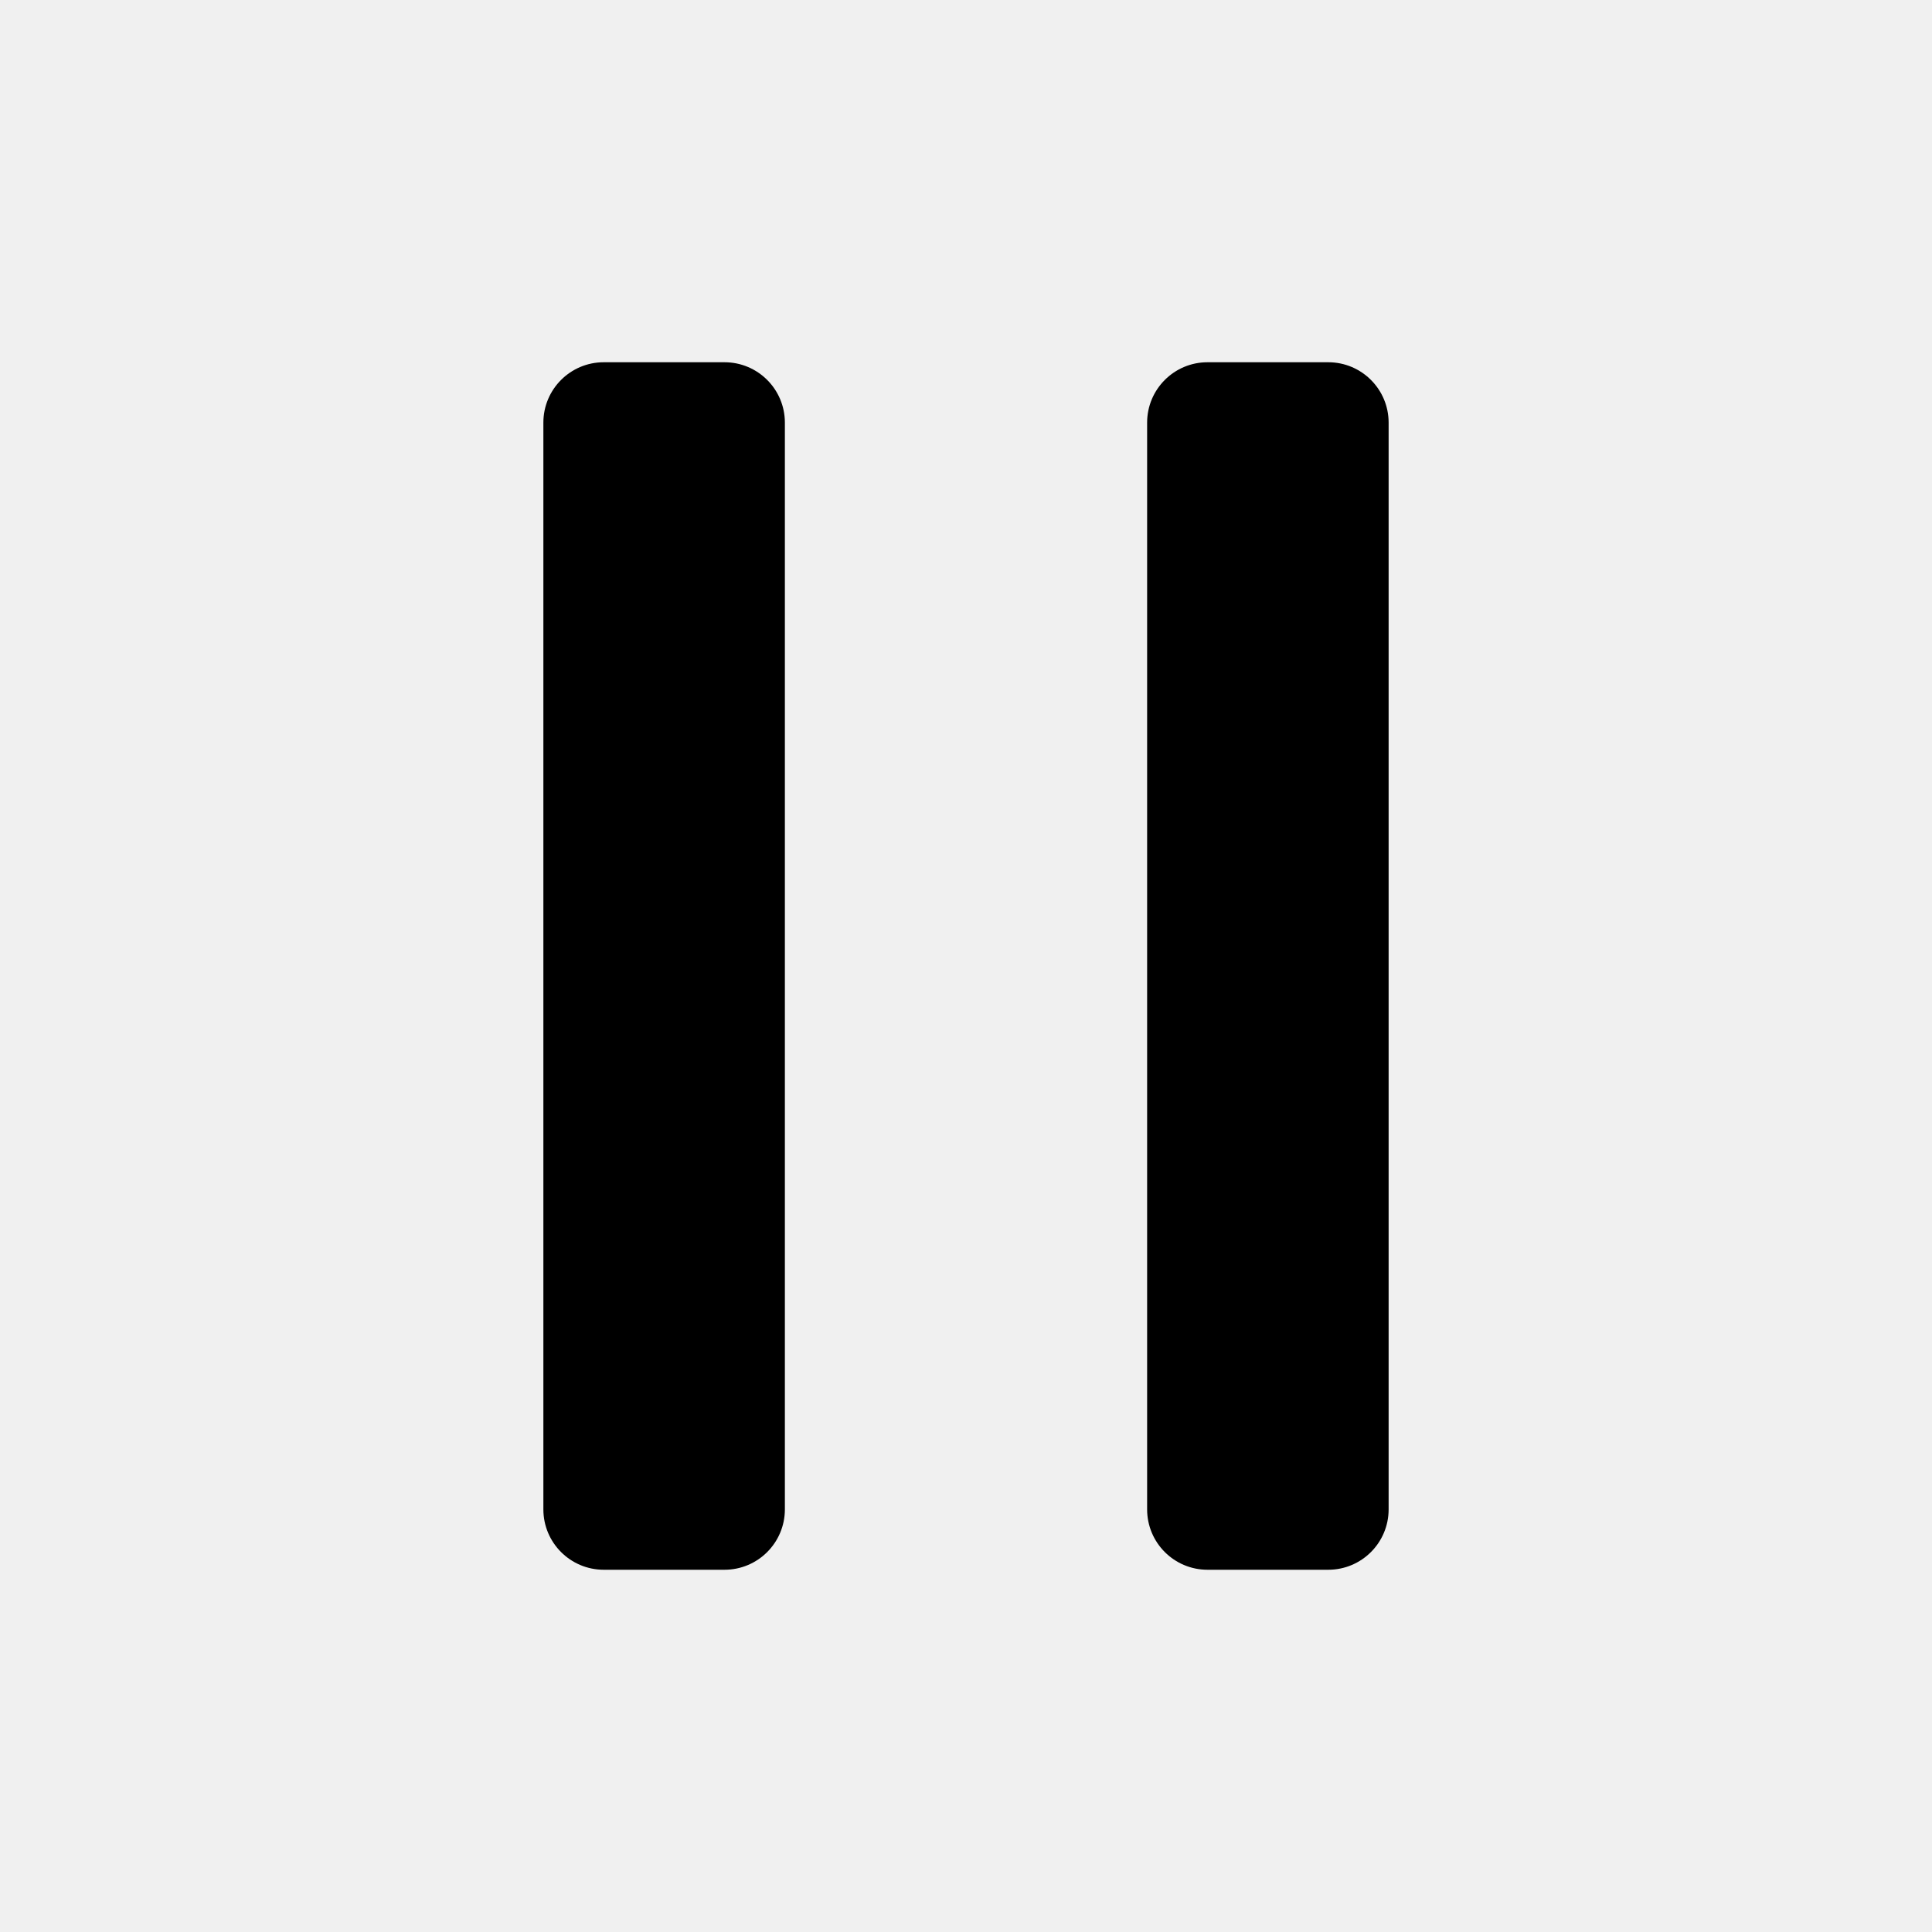
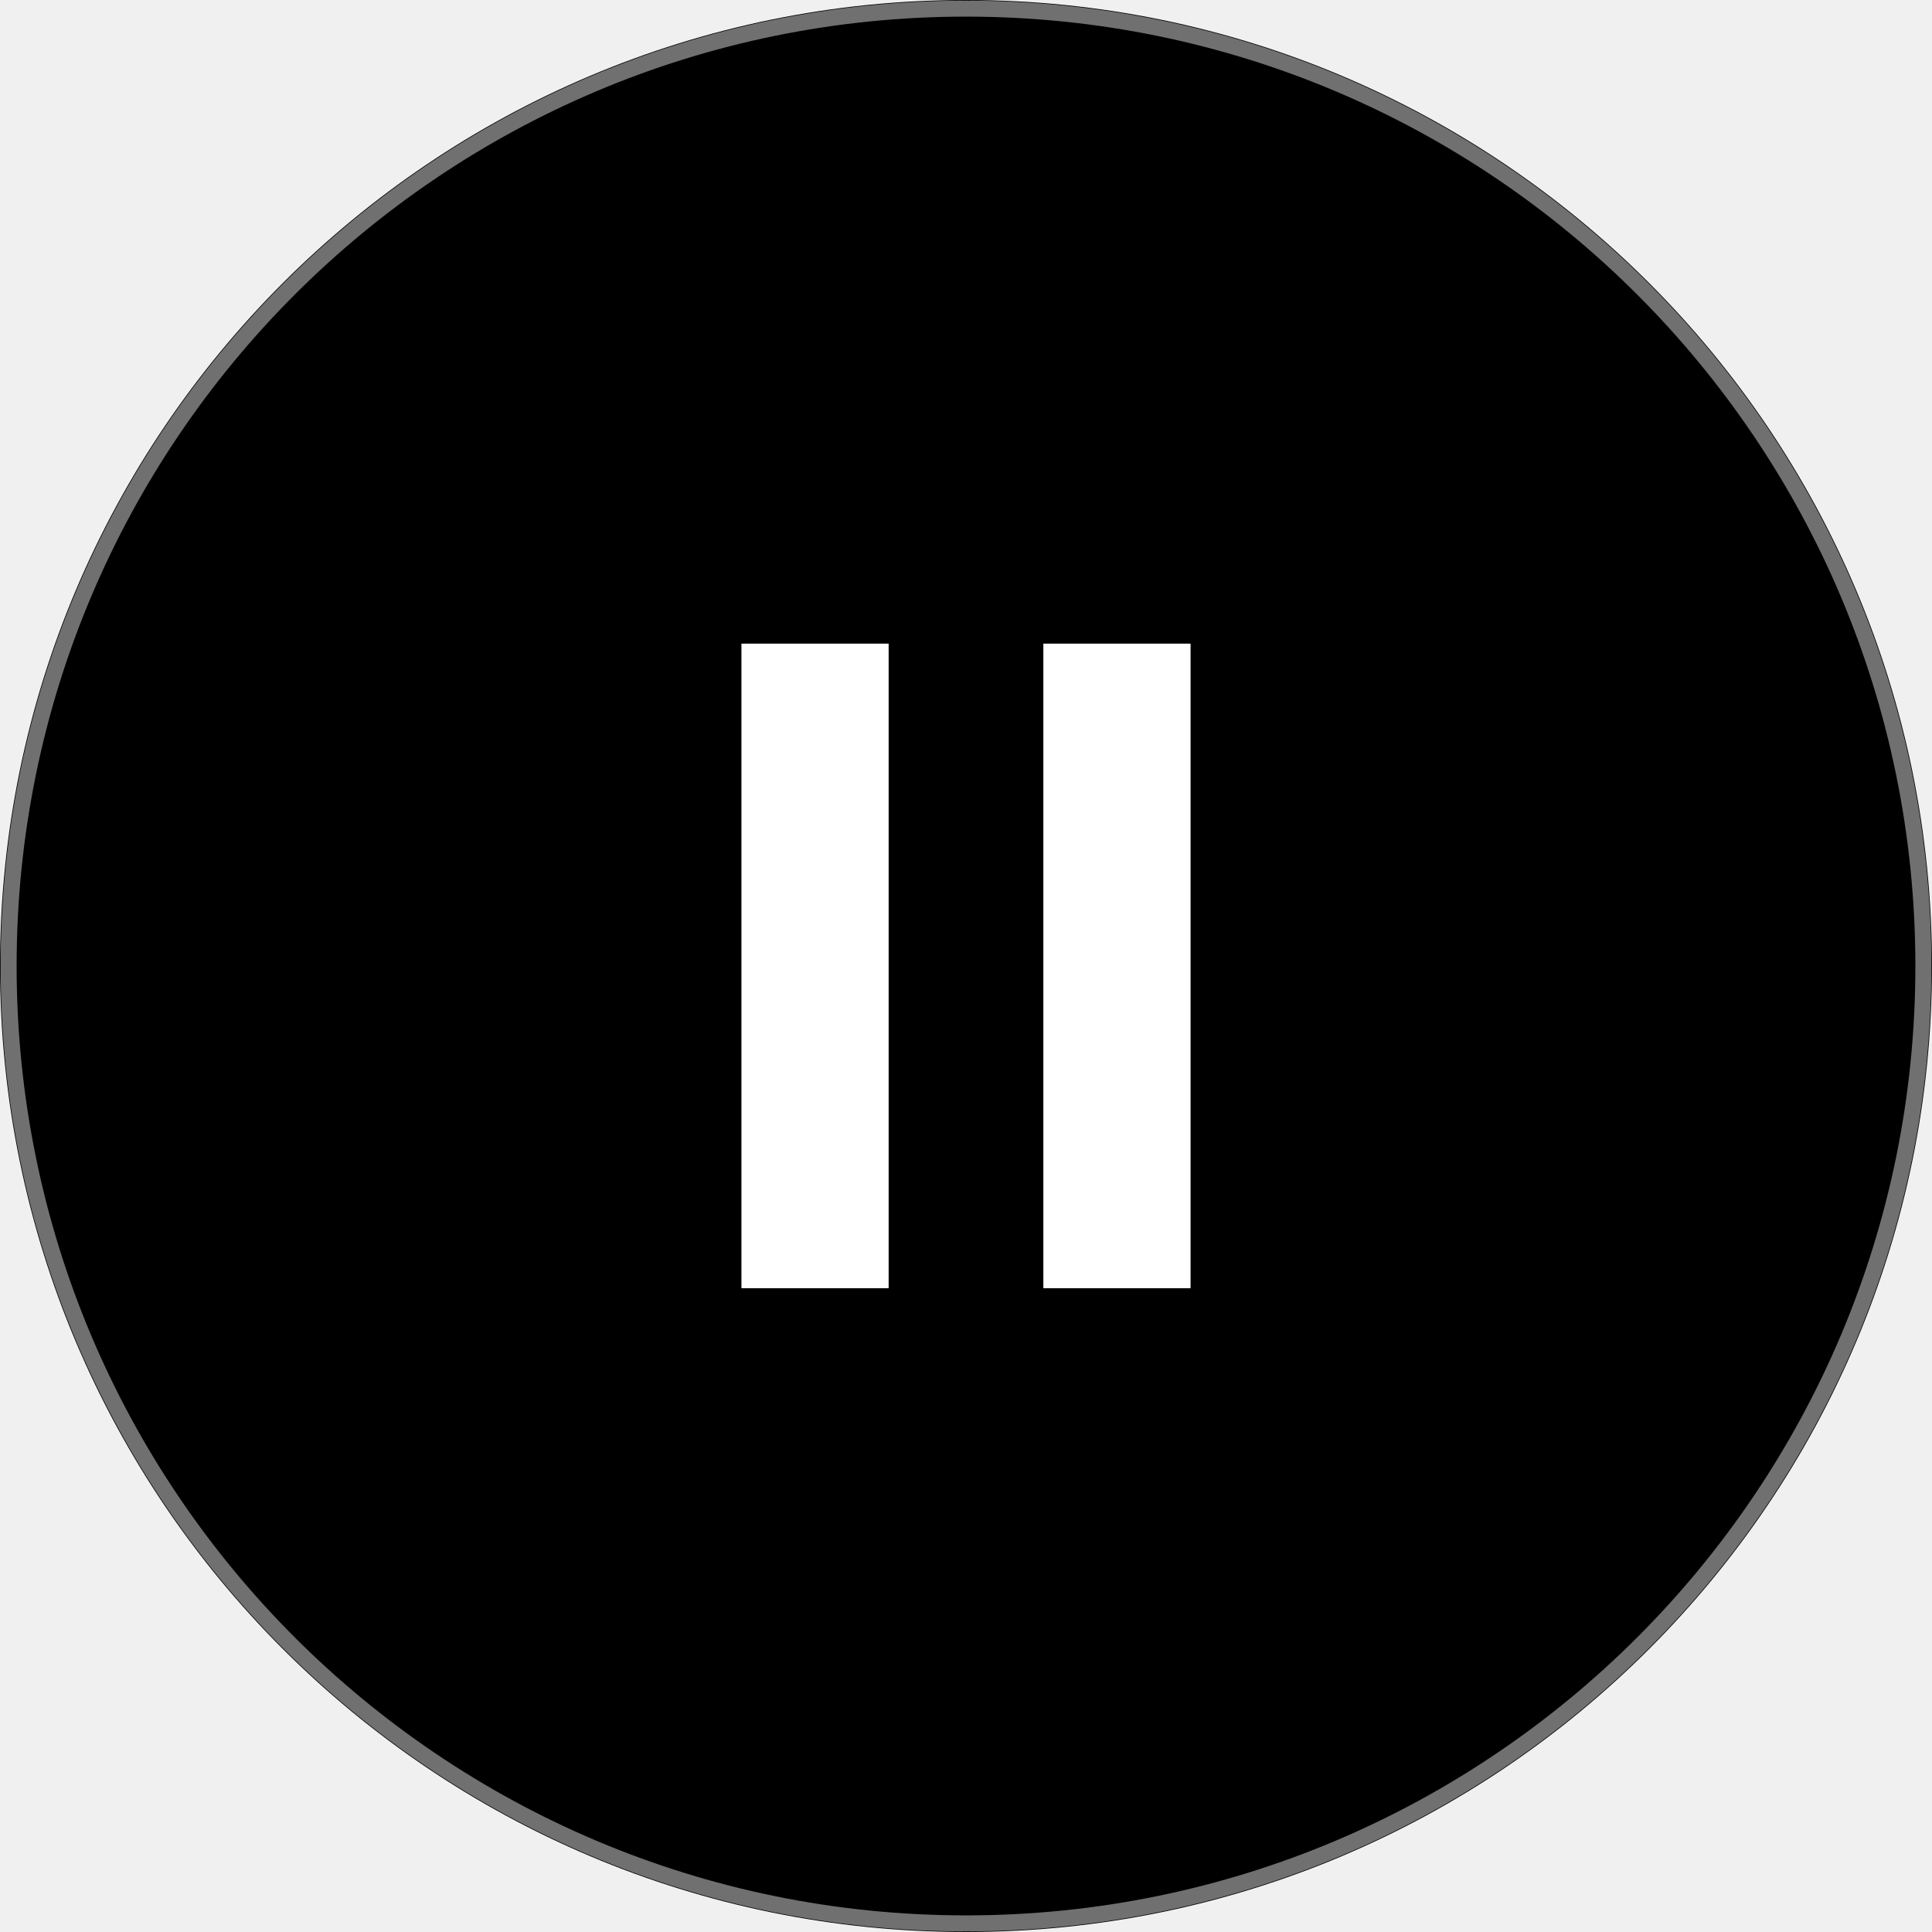
- <svg xmlns="http://www.w3.org/2000/svg" viewBox="0 0 24 24" fill="currentColor" class="w-6 h-6">
-   <path fill-rule="evenodd" d="M6.75 5.25a.75.75 0 01.75-.75H9a.75.75 0 01.75.75v13.5a.75.75 0 01-.75.75H7.5a.75.75 0 01-.75-.75V5.25zm7.5 0A.75.75 0 0115 4.5h1.5a.75.75 0 01.75.75v13.5a.75.75 0 01-.75.75H15a.75.75 0 01-.75-.75V5.25z" clip-rule="evenodd" />
+ <svg xmlns="http://www.w3.org/2000/svg" id="Layer_2" viewBox="0 0 120.88 120.88">
+   <defs>
+     <style>.cls-1{fill:#000;}.cls-2{fill:#fff;}.cls-3{fill:none;stroke:#707070;}</style>
+   </defs>
+   <g id="Layer_1-2">
+     <g>
+       <g id="Ellipse_7-2">
+         <circle class="cls-1" cx="60.44" cy="60.44" r="60.44" />
+         <circle class="cls-3" cx="60.44" cy="60.44" r="59.9" />
+       </g>
+       <g>
+         <rect class="cls-2" x="46.39" y="40.27" width="9.21" height="40.33" />
+         <rect class="cls-2" x="65.28" y="40.27" width="9.21" height="40.33" />
+       </g>
+     </g>
+   </g>
</svg>
